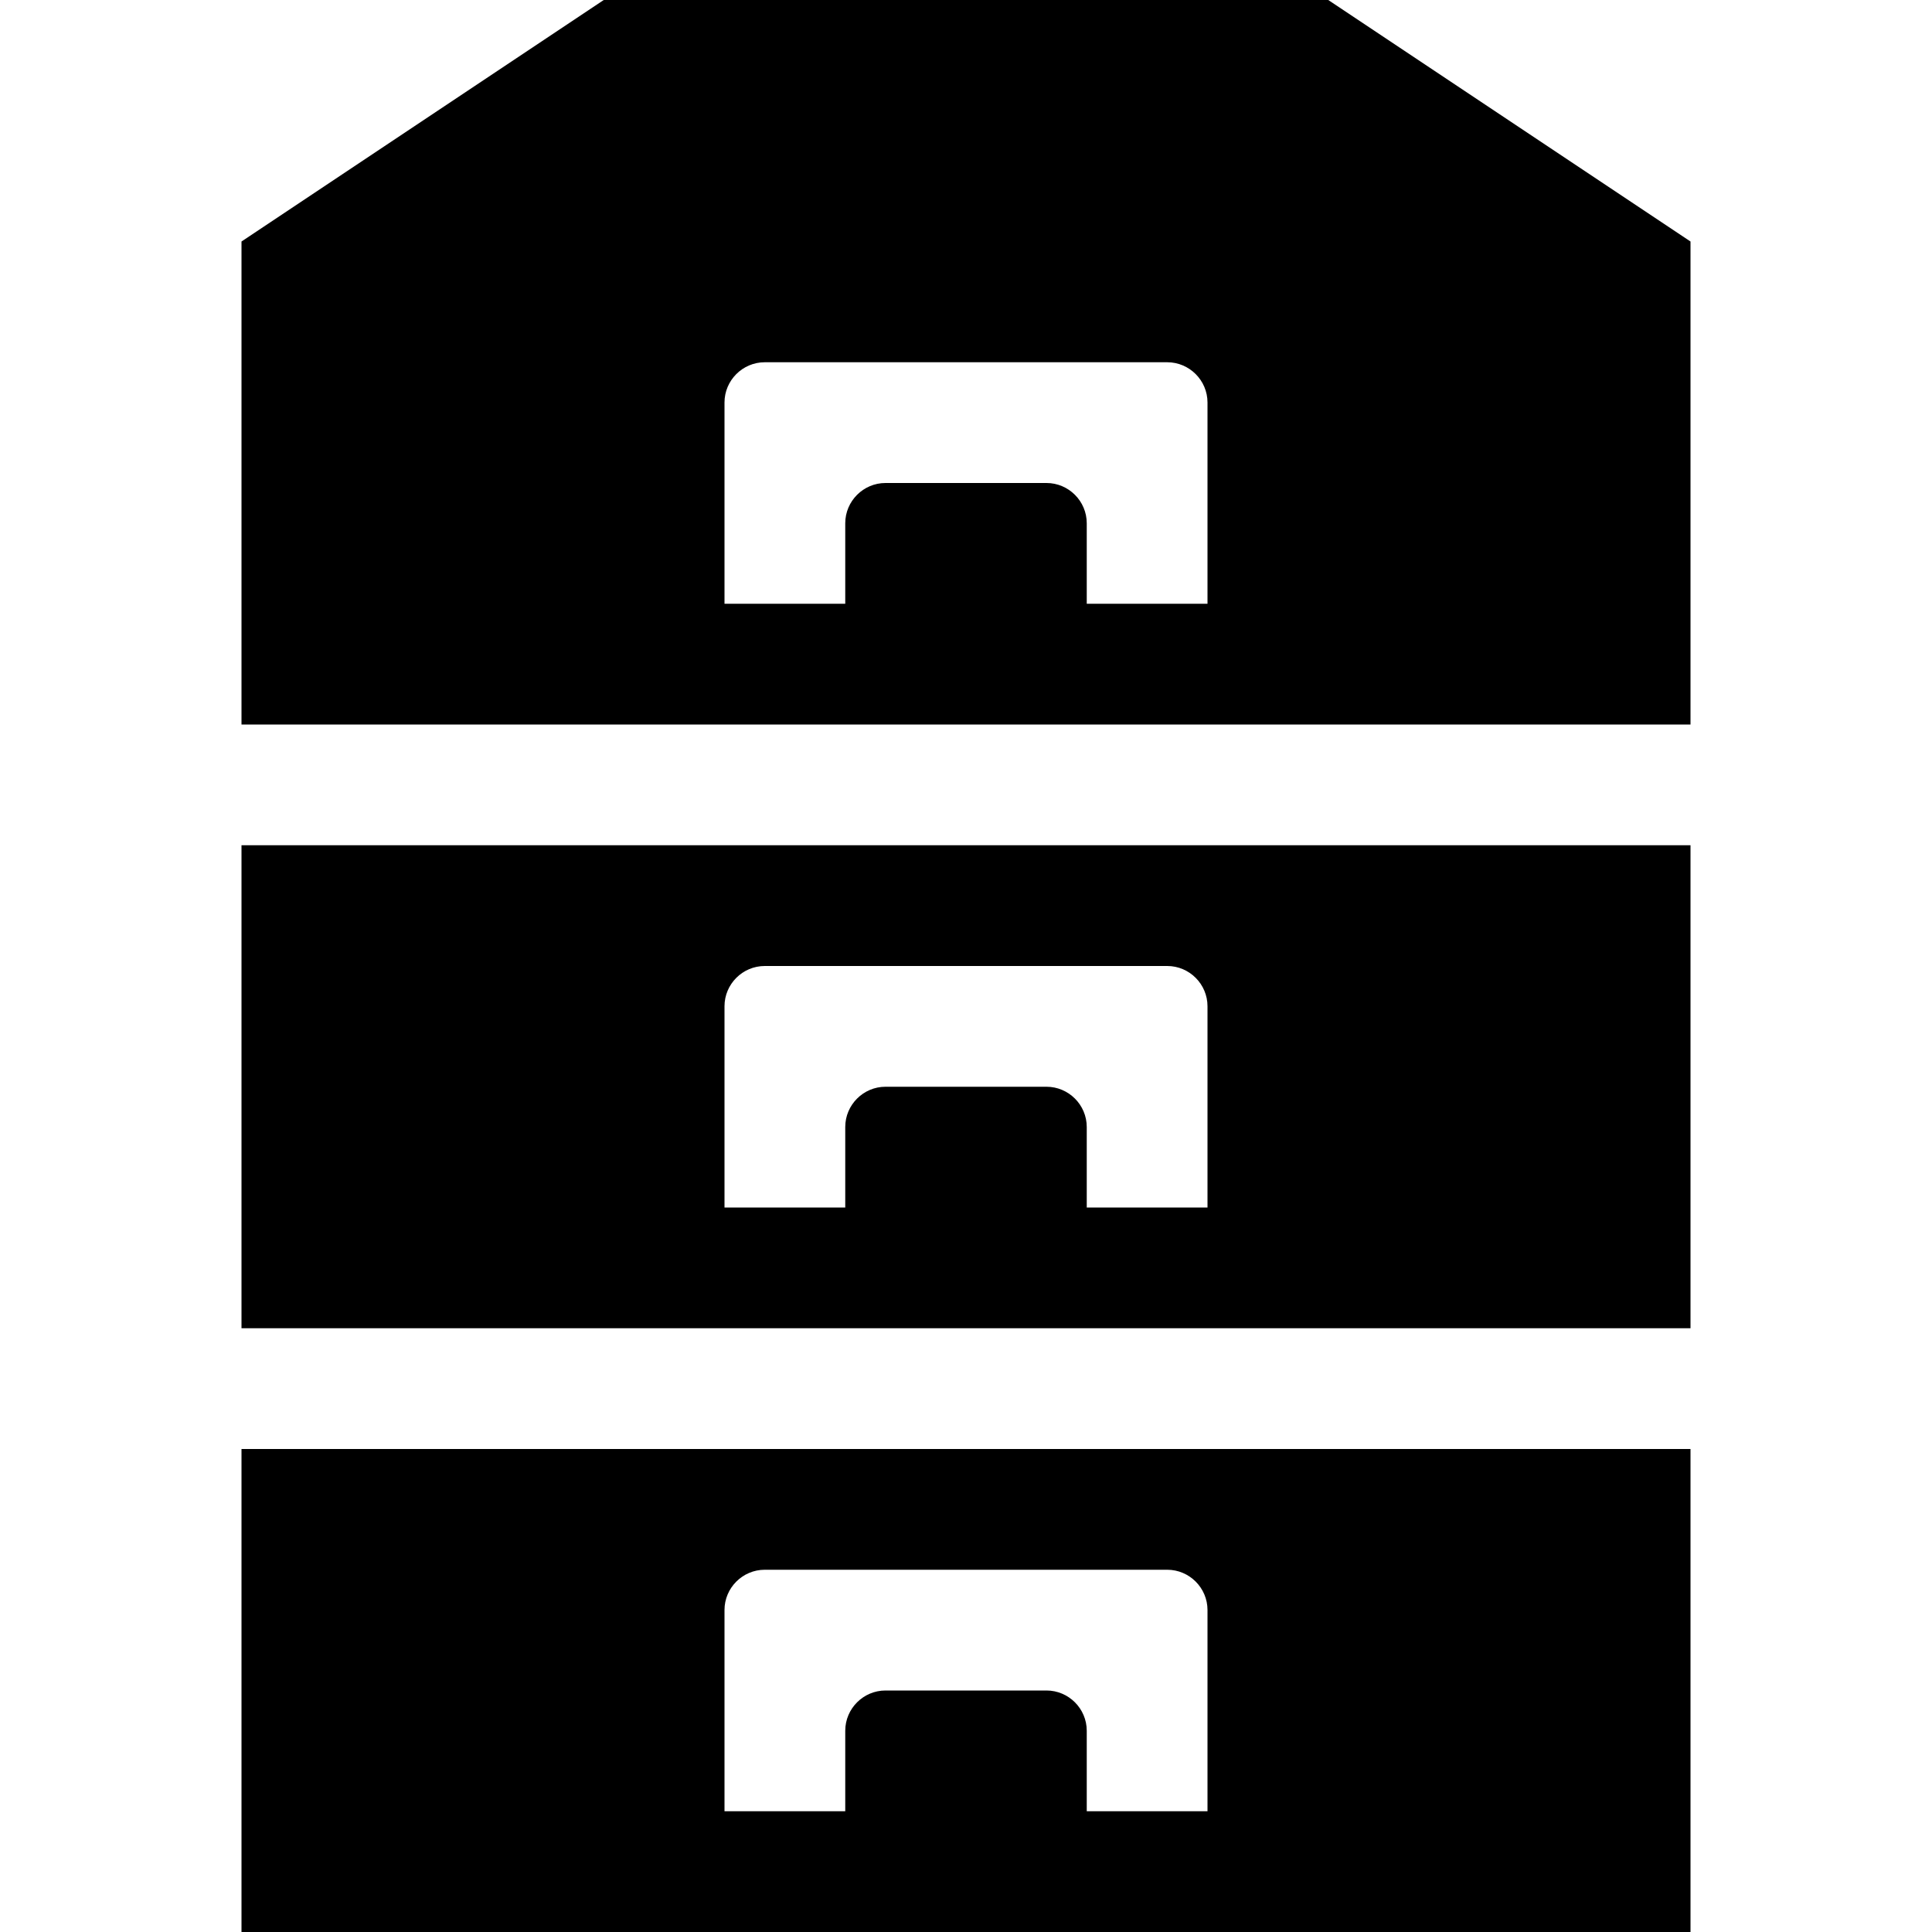
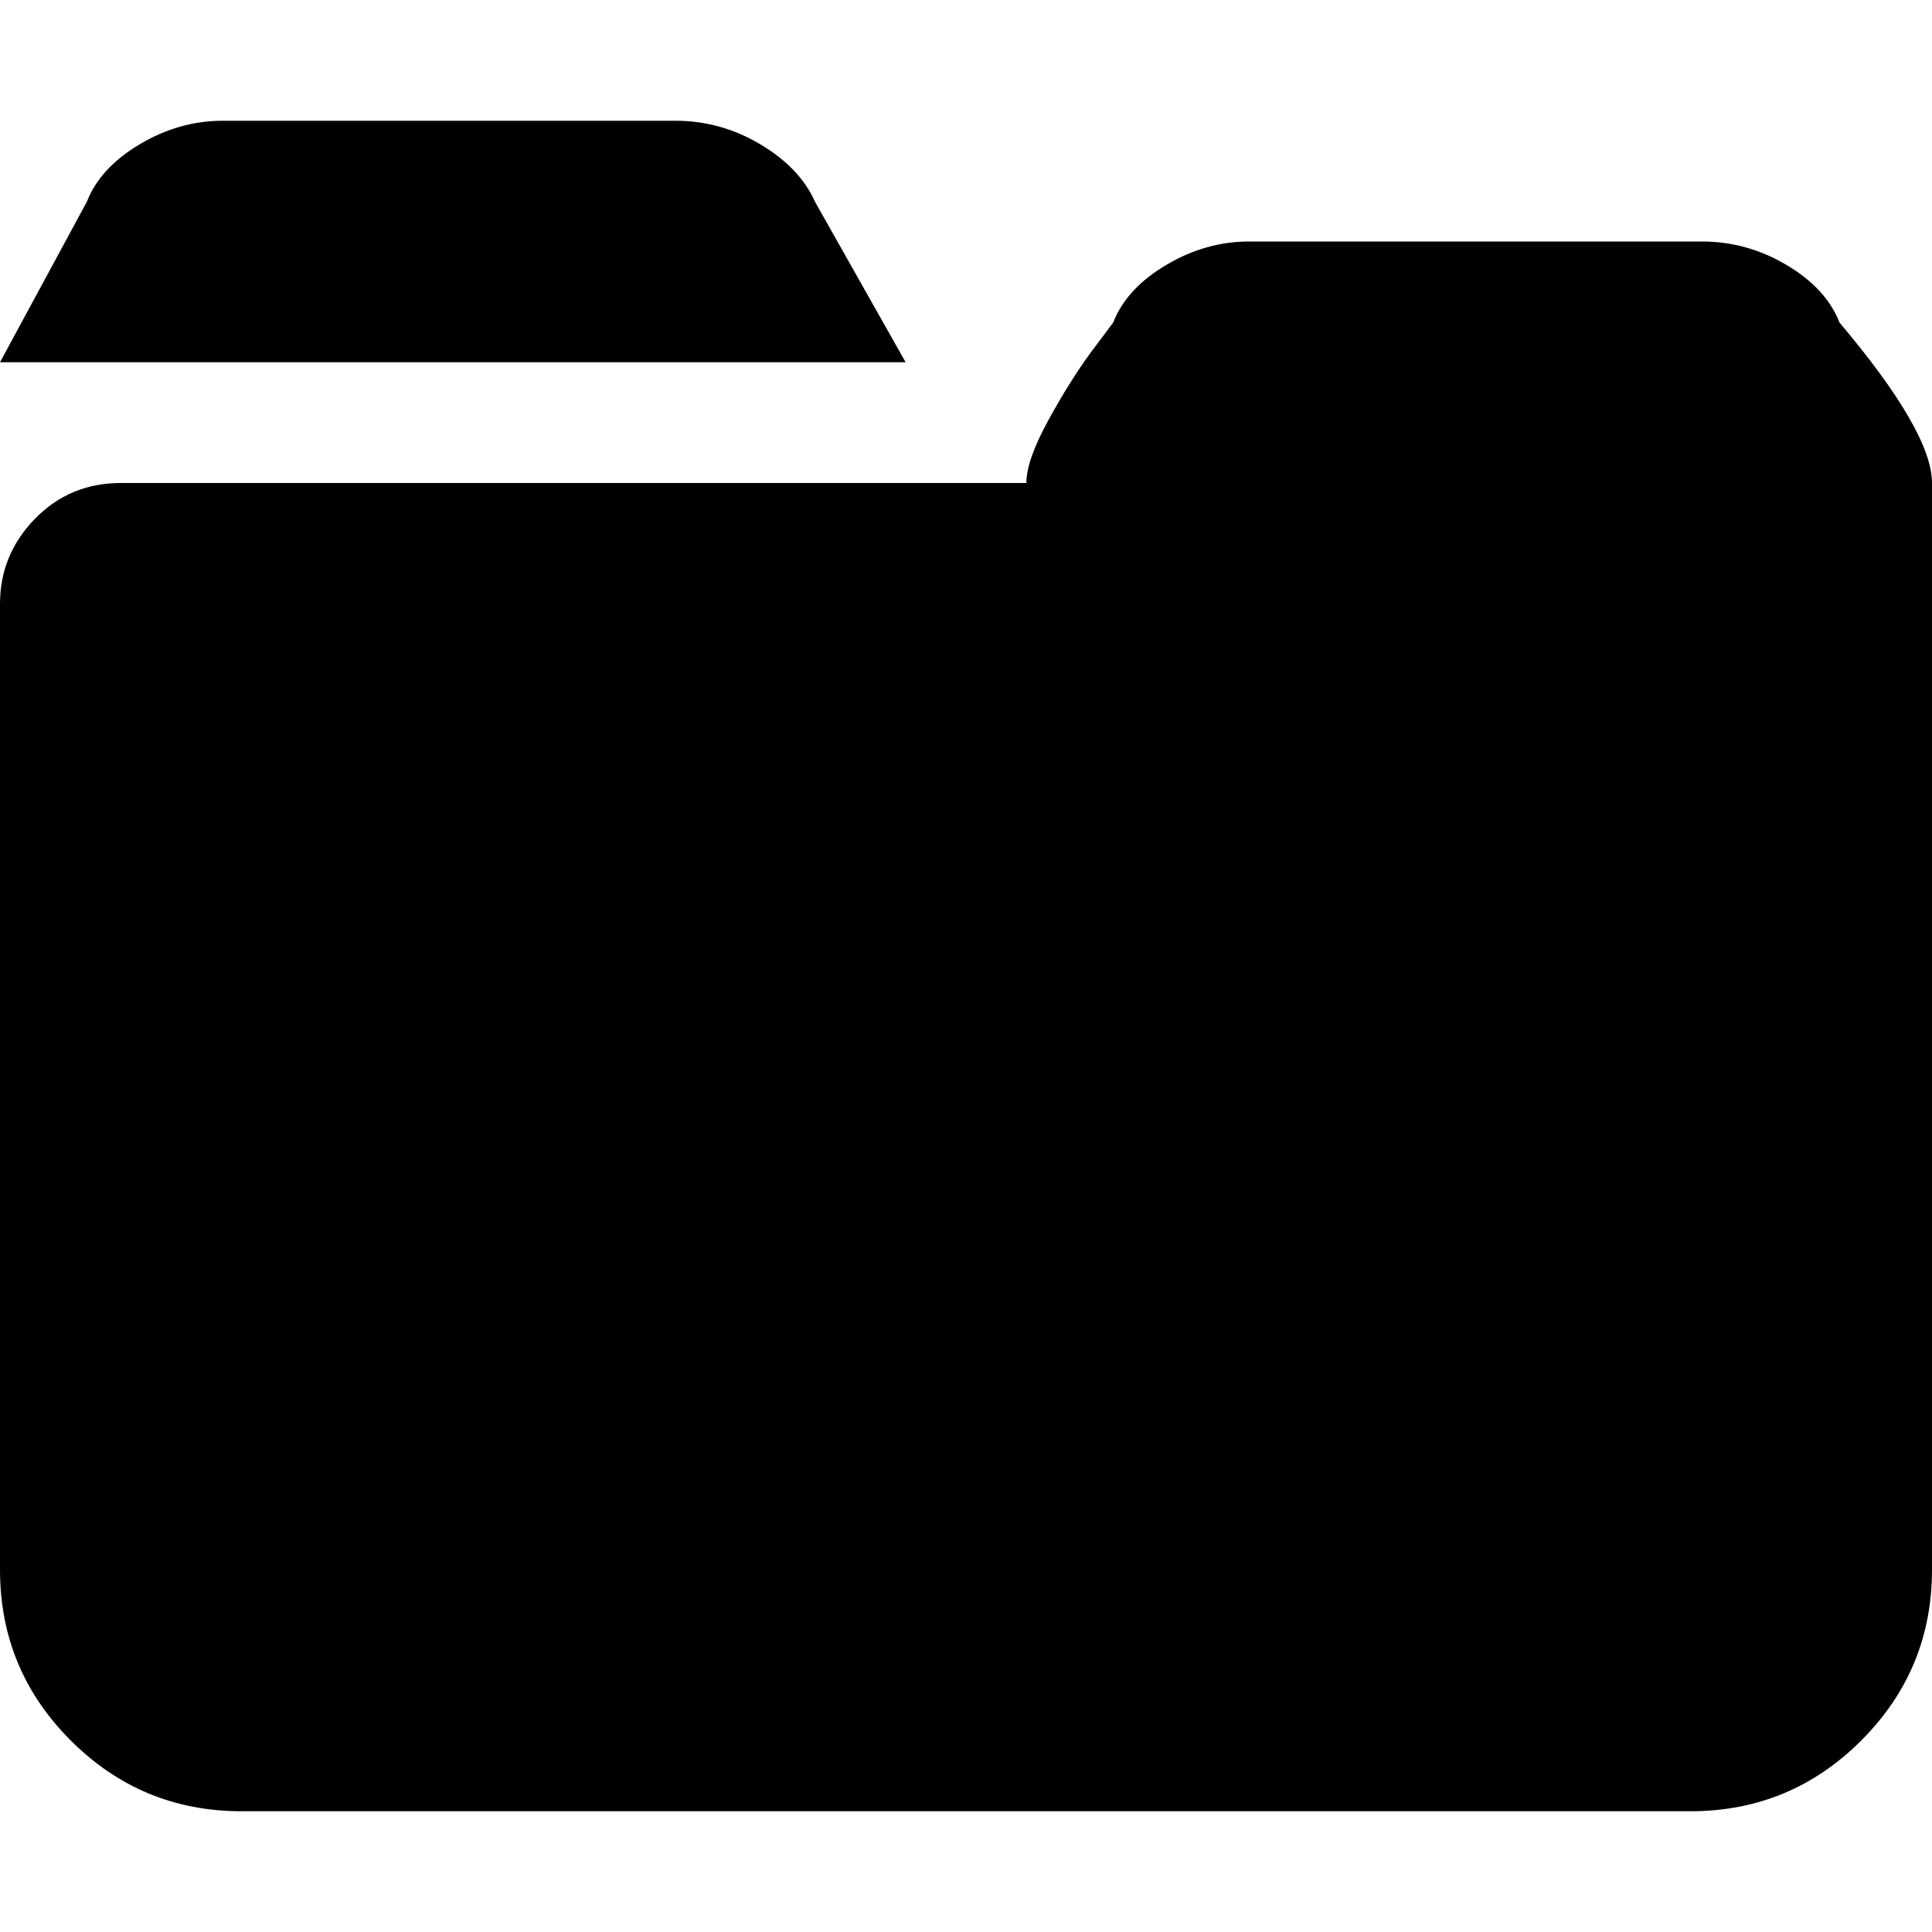
<svg xmlns="http://www.w3.org/2000/svg" width="512" height="512" viewBox="0 0 512 512" fill="#000000">
-   <path d="M 352.00,0.00L 160.00,0.00 L 64.00,64.00l0.00,128.00 l 384.00,0.00 L 448.00,64.00 L 352.00,0.00z M 320.00,160.00l-32.00,0.00 l0.00-21.333 C 288.00,132.80, 283.20,128.00, 277.333,128.00l-42.666,0.00 c-5.866,0.00-10.667,4.80-10.667,10.667L 224.00,160.00 l-32.00,0.00 l0.00-53.333 C 192.00,100.80, 196.801,96.00, 202.667,96.00l 106.665,0.00 c 5.867,0.00, 10.668,4.80, 10.668,10.667 L 320.00,160.00 zM 64.00,352.001l 384.00,0.00 L 448.00,224.00 L 64.00,224.00 L 64.00,352.001 z M 192.00,266.666c0.00-5.867, 4.801-10.666, 10.667-10.666l 106.665,0.00 c 5.867,0.00, 10.668,4.799, 10.668,10.666L 320.00,320.00 l-32.00,0.00 l0.00-21.334 c0.00-5.867-4.80-10.666-10.667-10.666l-42.666,0.00 c-5.866,0.00-10.667,4.799-10.667,10.666L 224.00,320.00 l-32.00,0.00 L 192.00,266.666 zM 64.00,512.00l 384.00,0.00 L 448.00,384.001 L 64.00,384.001 L 64.00,512.00 z M 192.00,426.666c0.00-5.867, 4.801-10.666, 10.667-10.666l 106.665,0.00 c 5.867,0.00, 10.668,4.799, 10.668,10.666 L 320.00,480.00 l-32.00,0.00 l0.00-21.334 c0.00-5.867-4.80-10.666-10.667-10.666l-42.666,0.00 c-5.866,0.00-10.667,4.799-10.667,10.666L 224.00,480.00 l-32.00,0.00 L 192.00,426.666 z" />
+   <path d="M 512,416q0,26.5 -18.75,45.25t-45.25,18.75l-384,0 q-26.5,0 -45.25-18.75t-18.75-45.25l0-256 q0-13 9.25-22.5t 22.75-9.5l 240,0 q0-6 5.75-16.5t 11.25-18l 6-8q 3.5-9 14-15.25t 22-6.25l 120,0 q 12,0 22.5,6.25t 14,15.25q 24.5,29 24.5,42.5l0,288 zM 23,53.5q 3.5-9 14-15.25t 22-6.25l 120,0 q 12,0 22.5,6.25t 14.5,15.25 l 24,42.5l-240,0 z" />
</svg>
